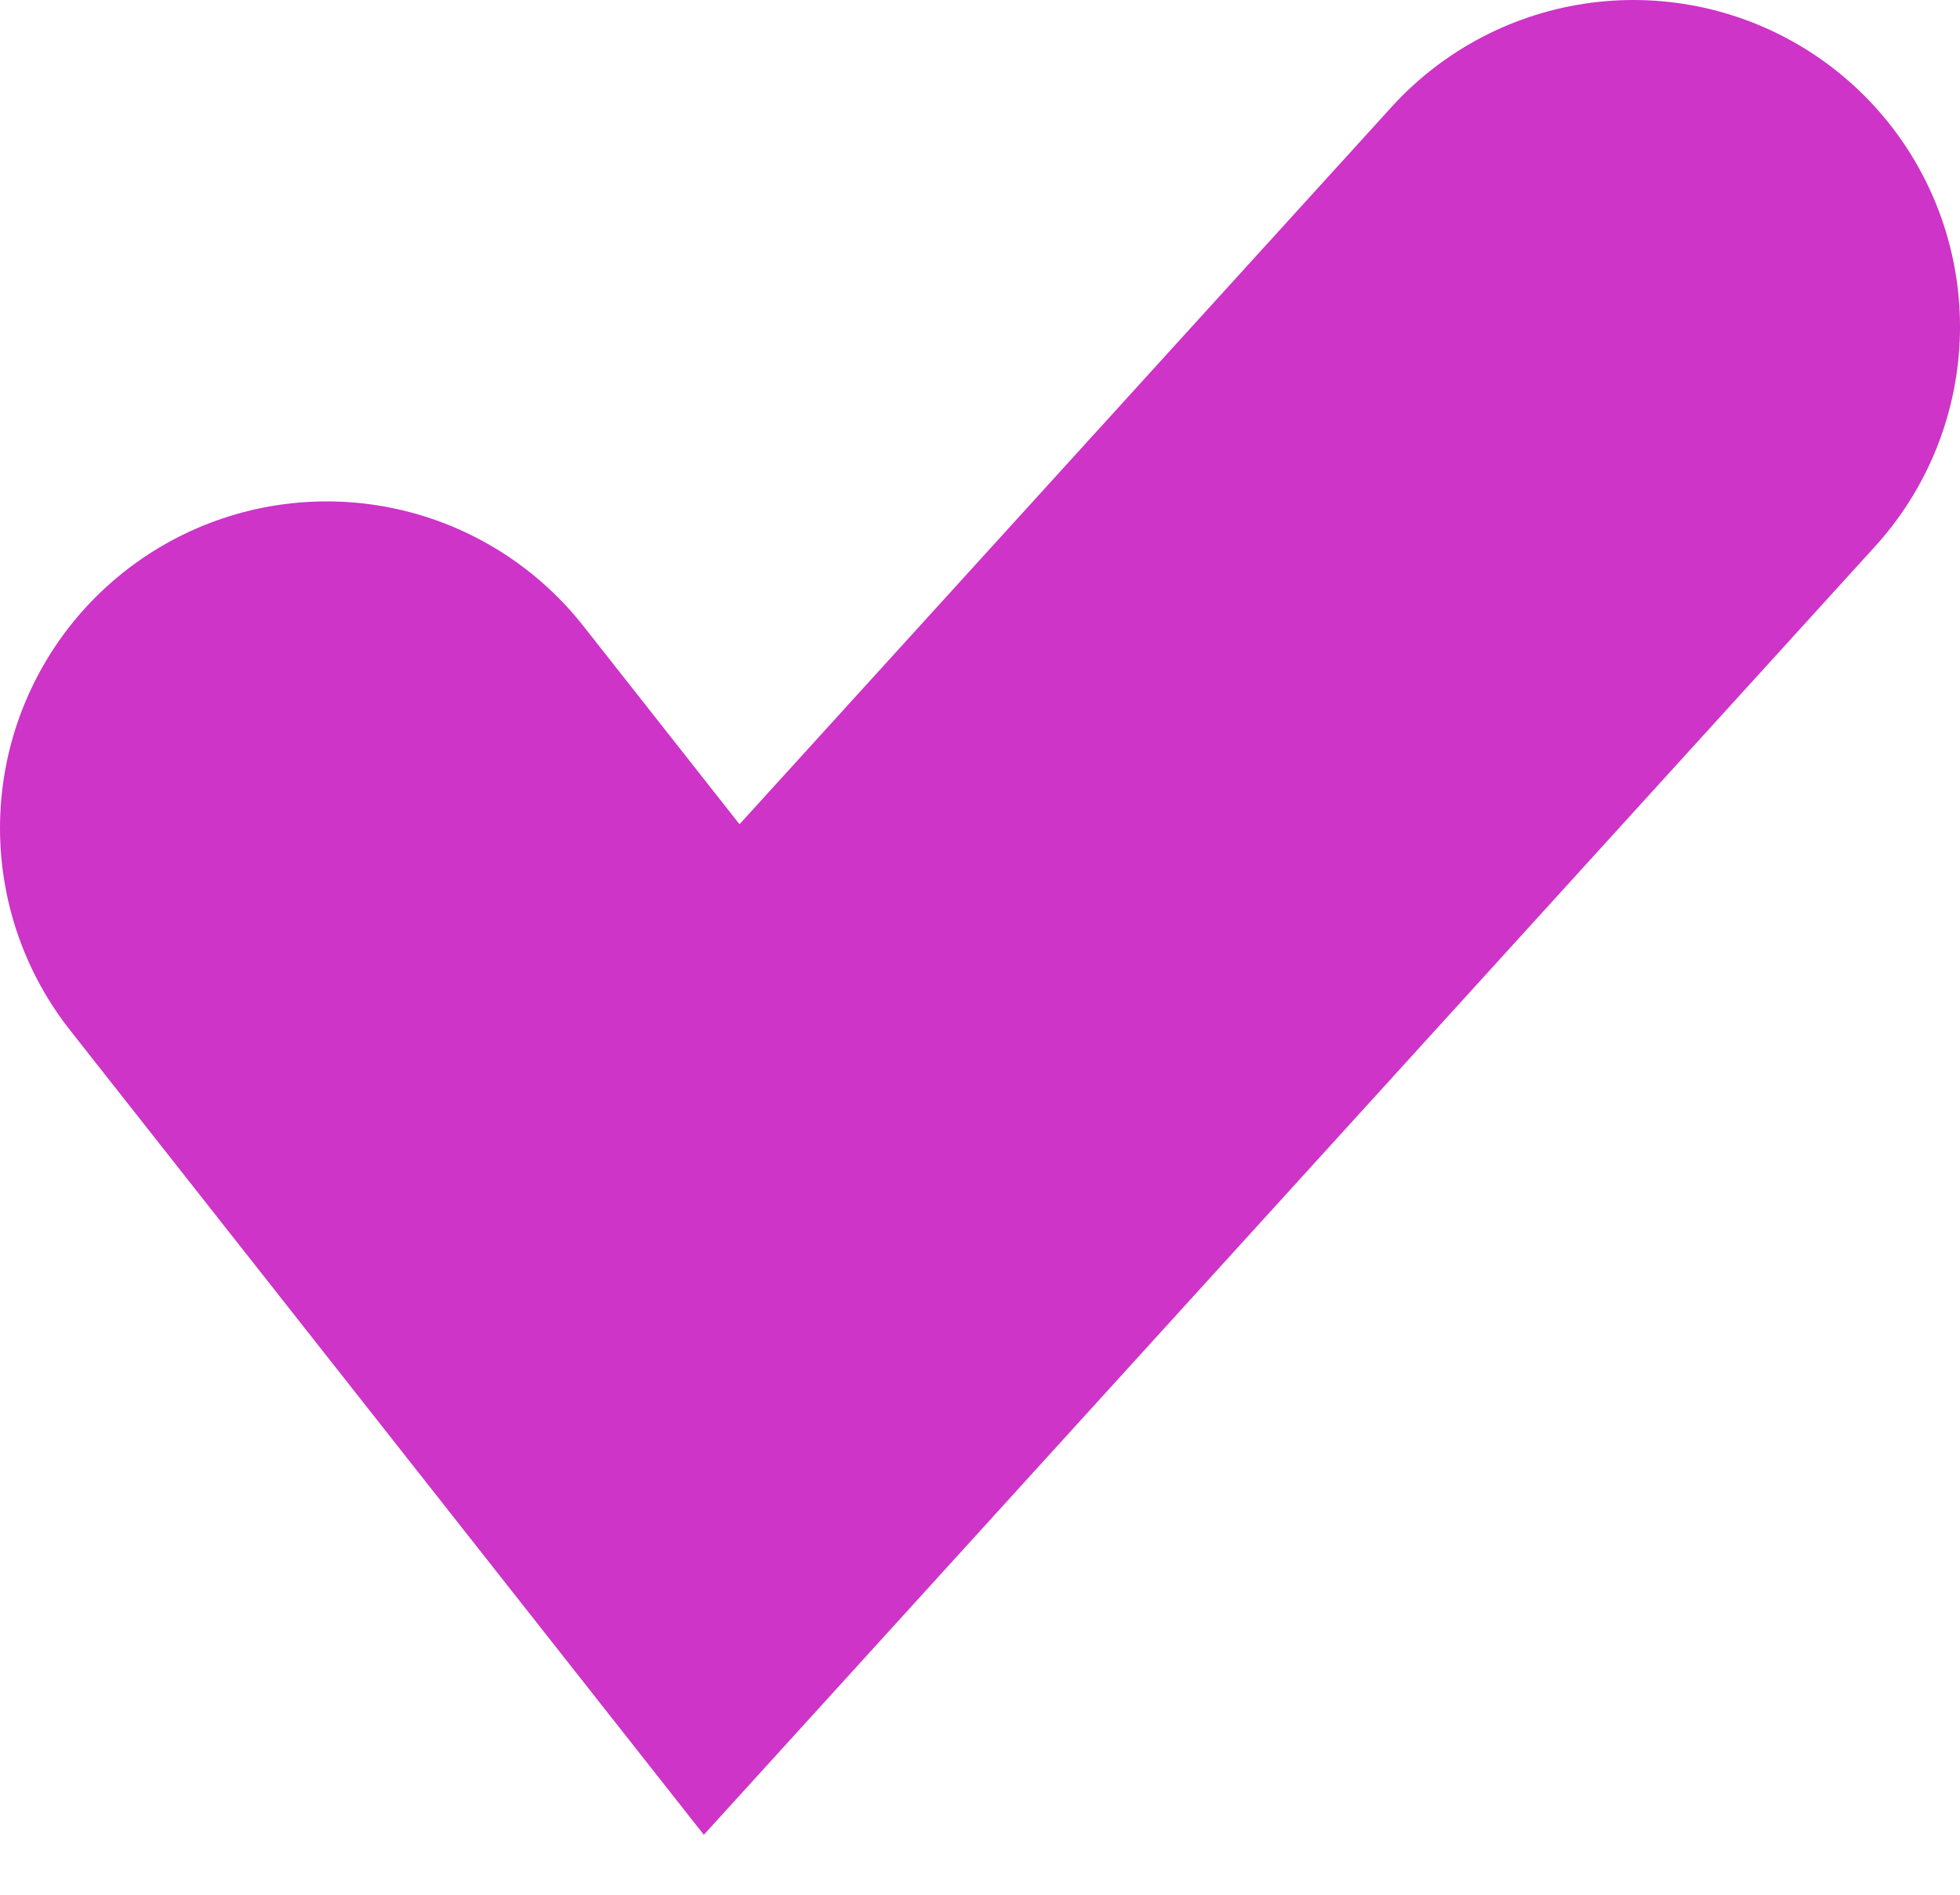
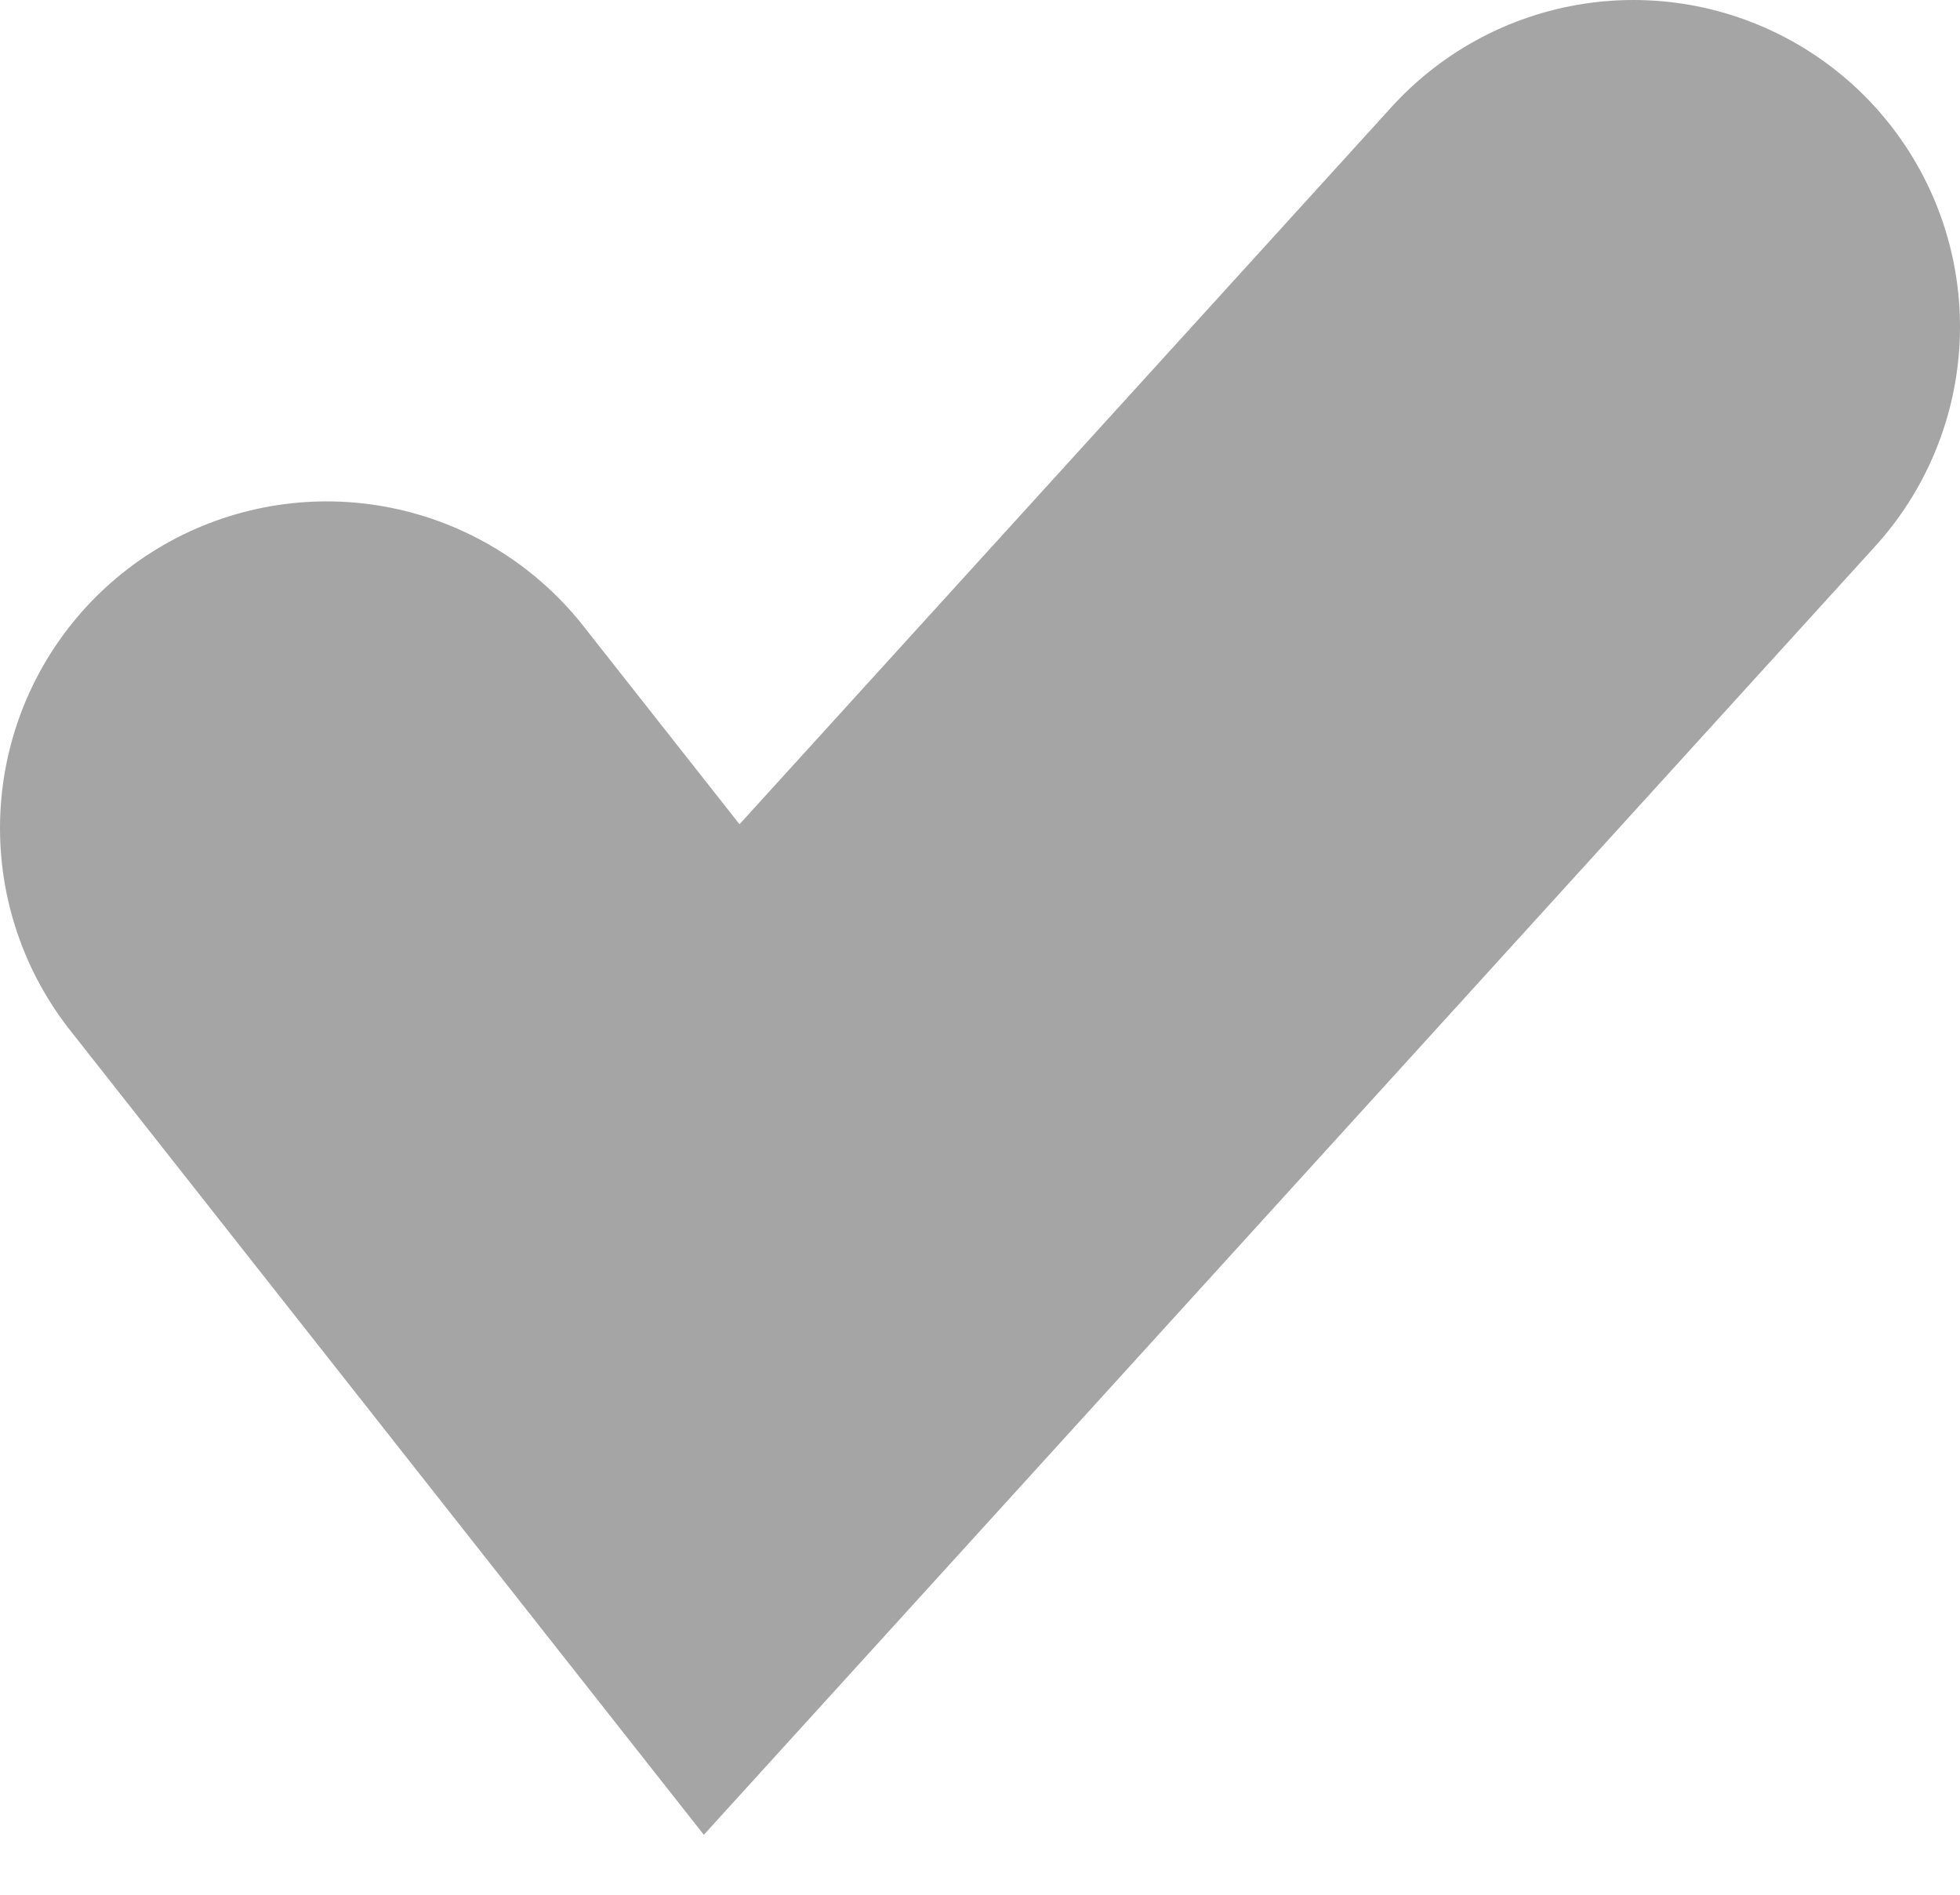
<svg xmlns="http://www.w3.org/2000/svg" width="30" height="29" viewBox="0 0 30 29" fill="none">
-   <path d="M5 12.674L11.046 20.349L25 5" stroke="#CD34C7" stroke-width="10" stroke-linecap="round" />
+   <path d="M5 12.674L11.046 20.349L25 5" stroke="#A5A5A5" stroke-width="10" stroke-linecap="round" />
</svg>
